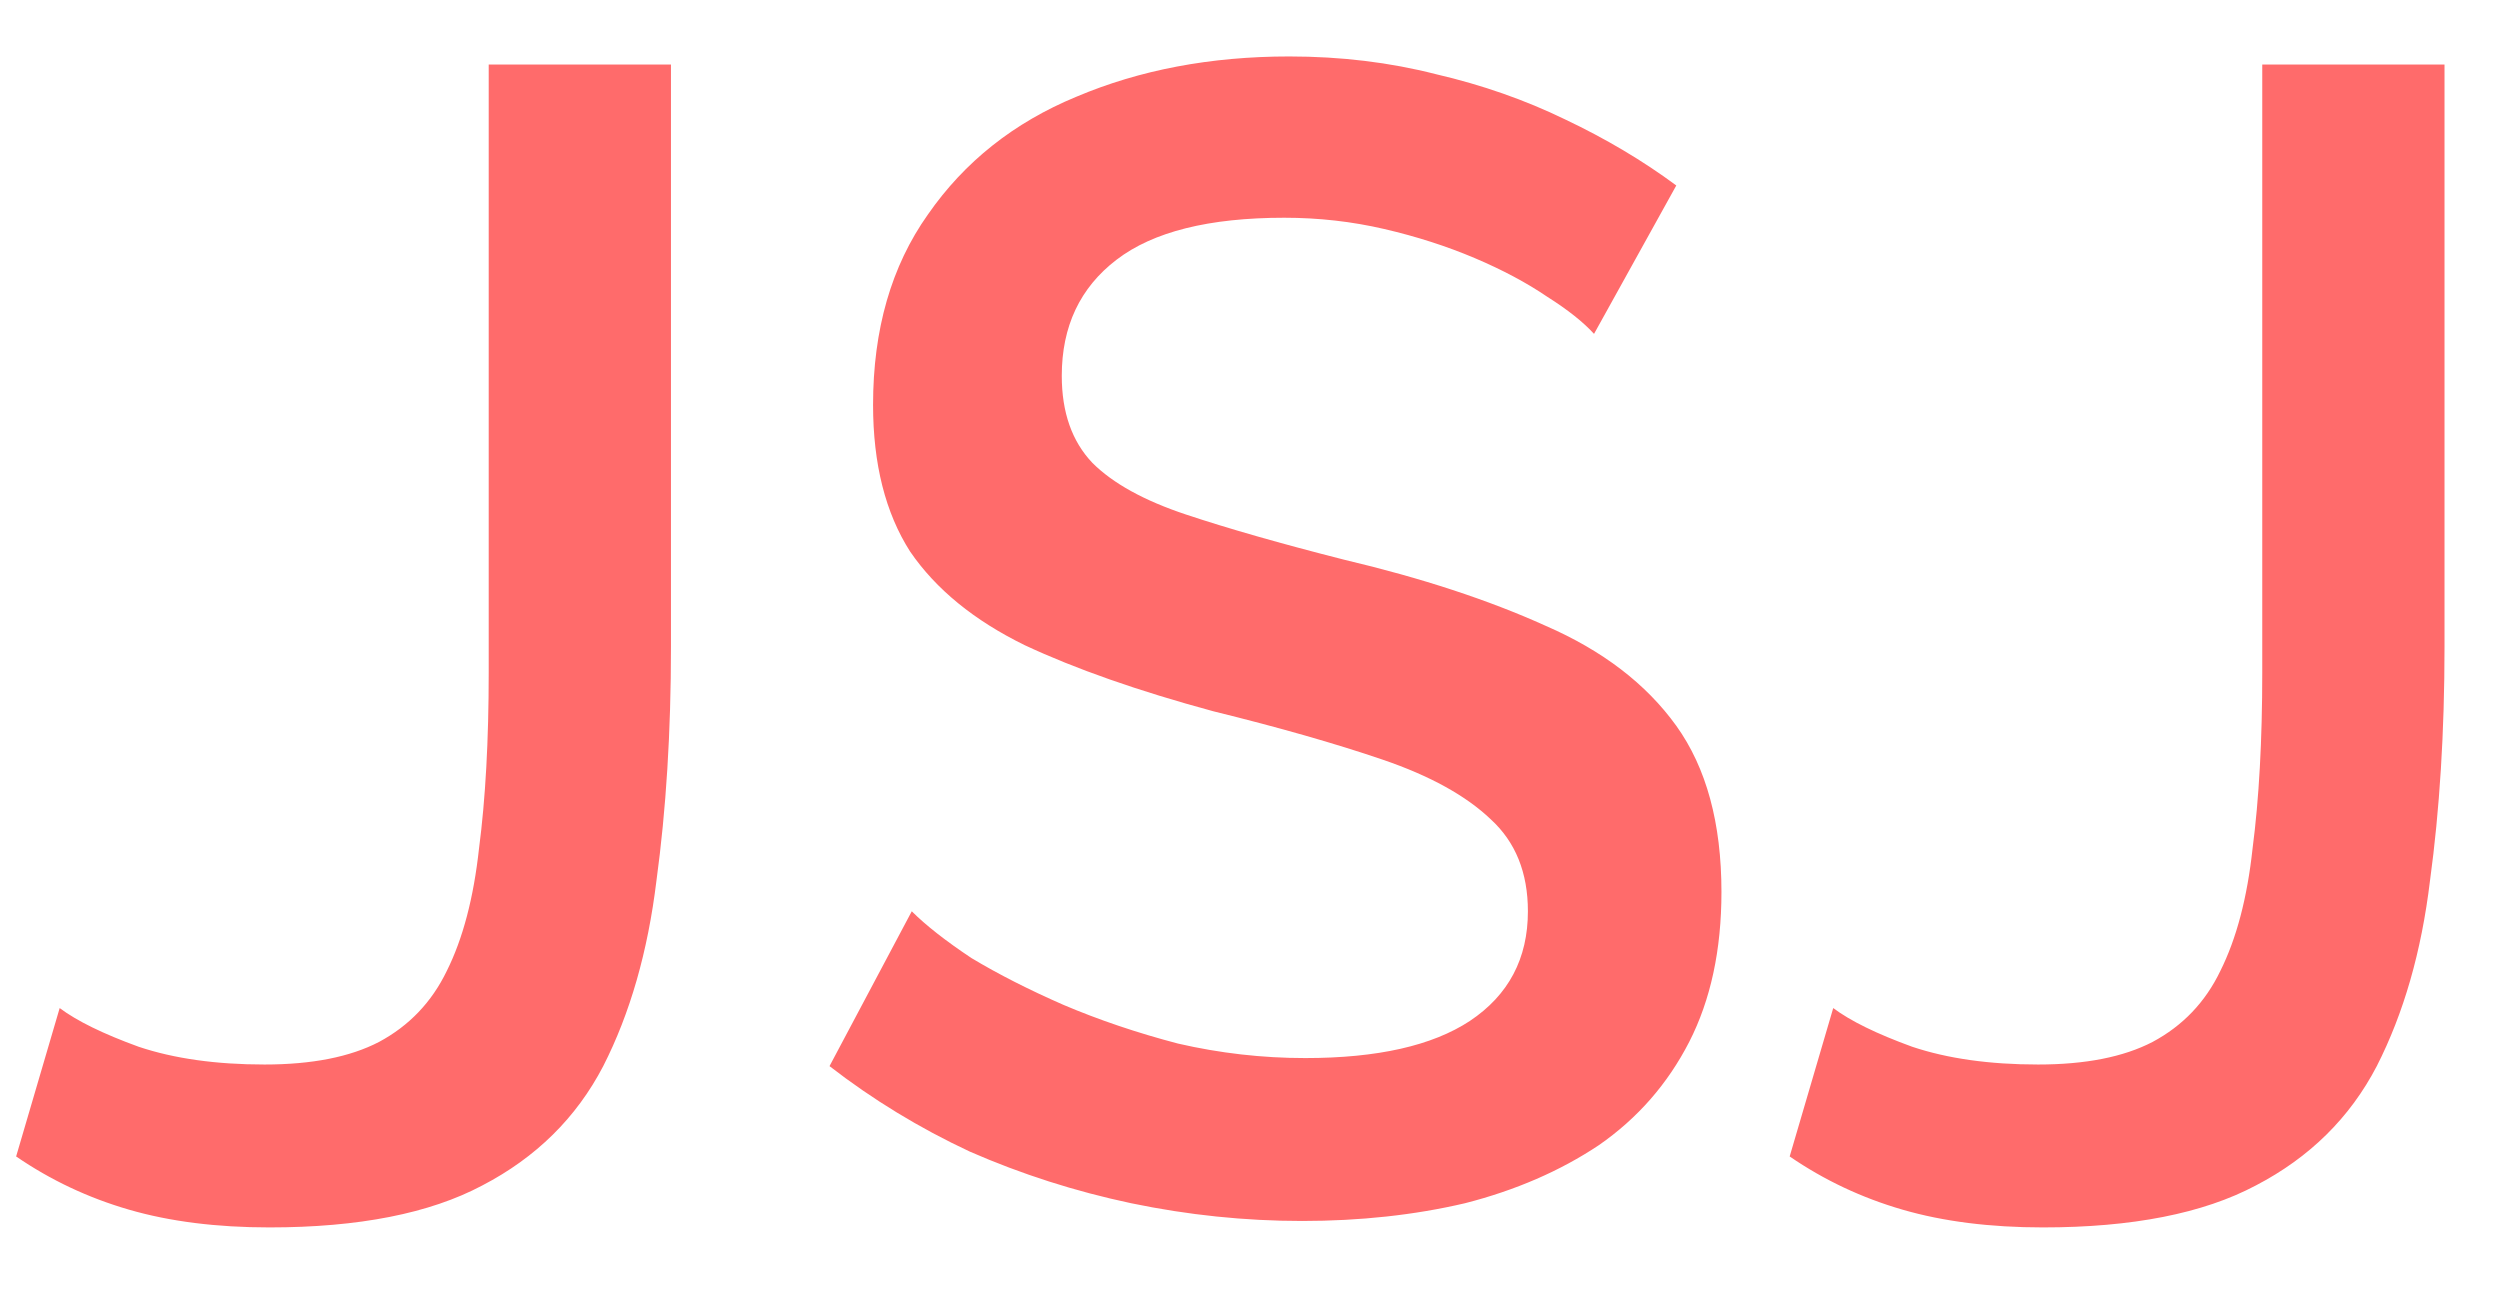
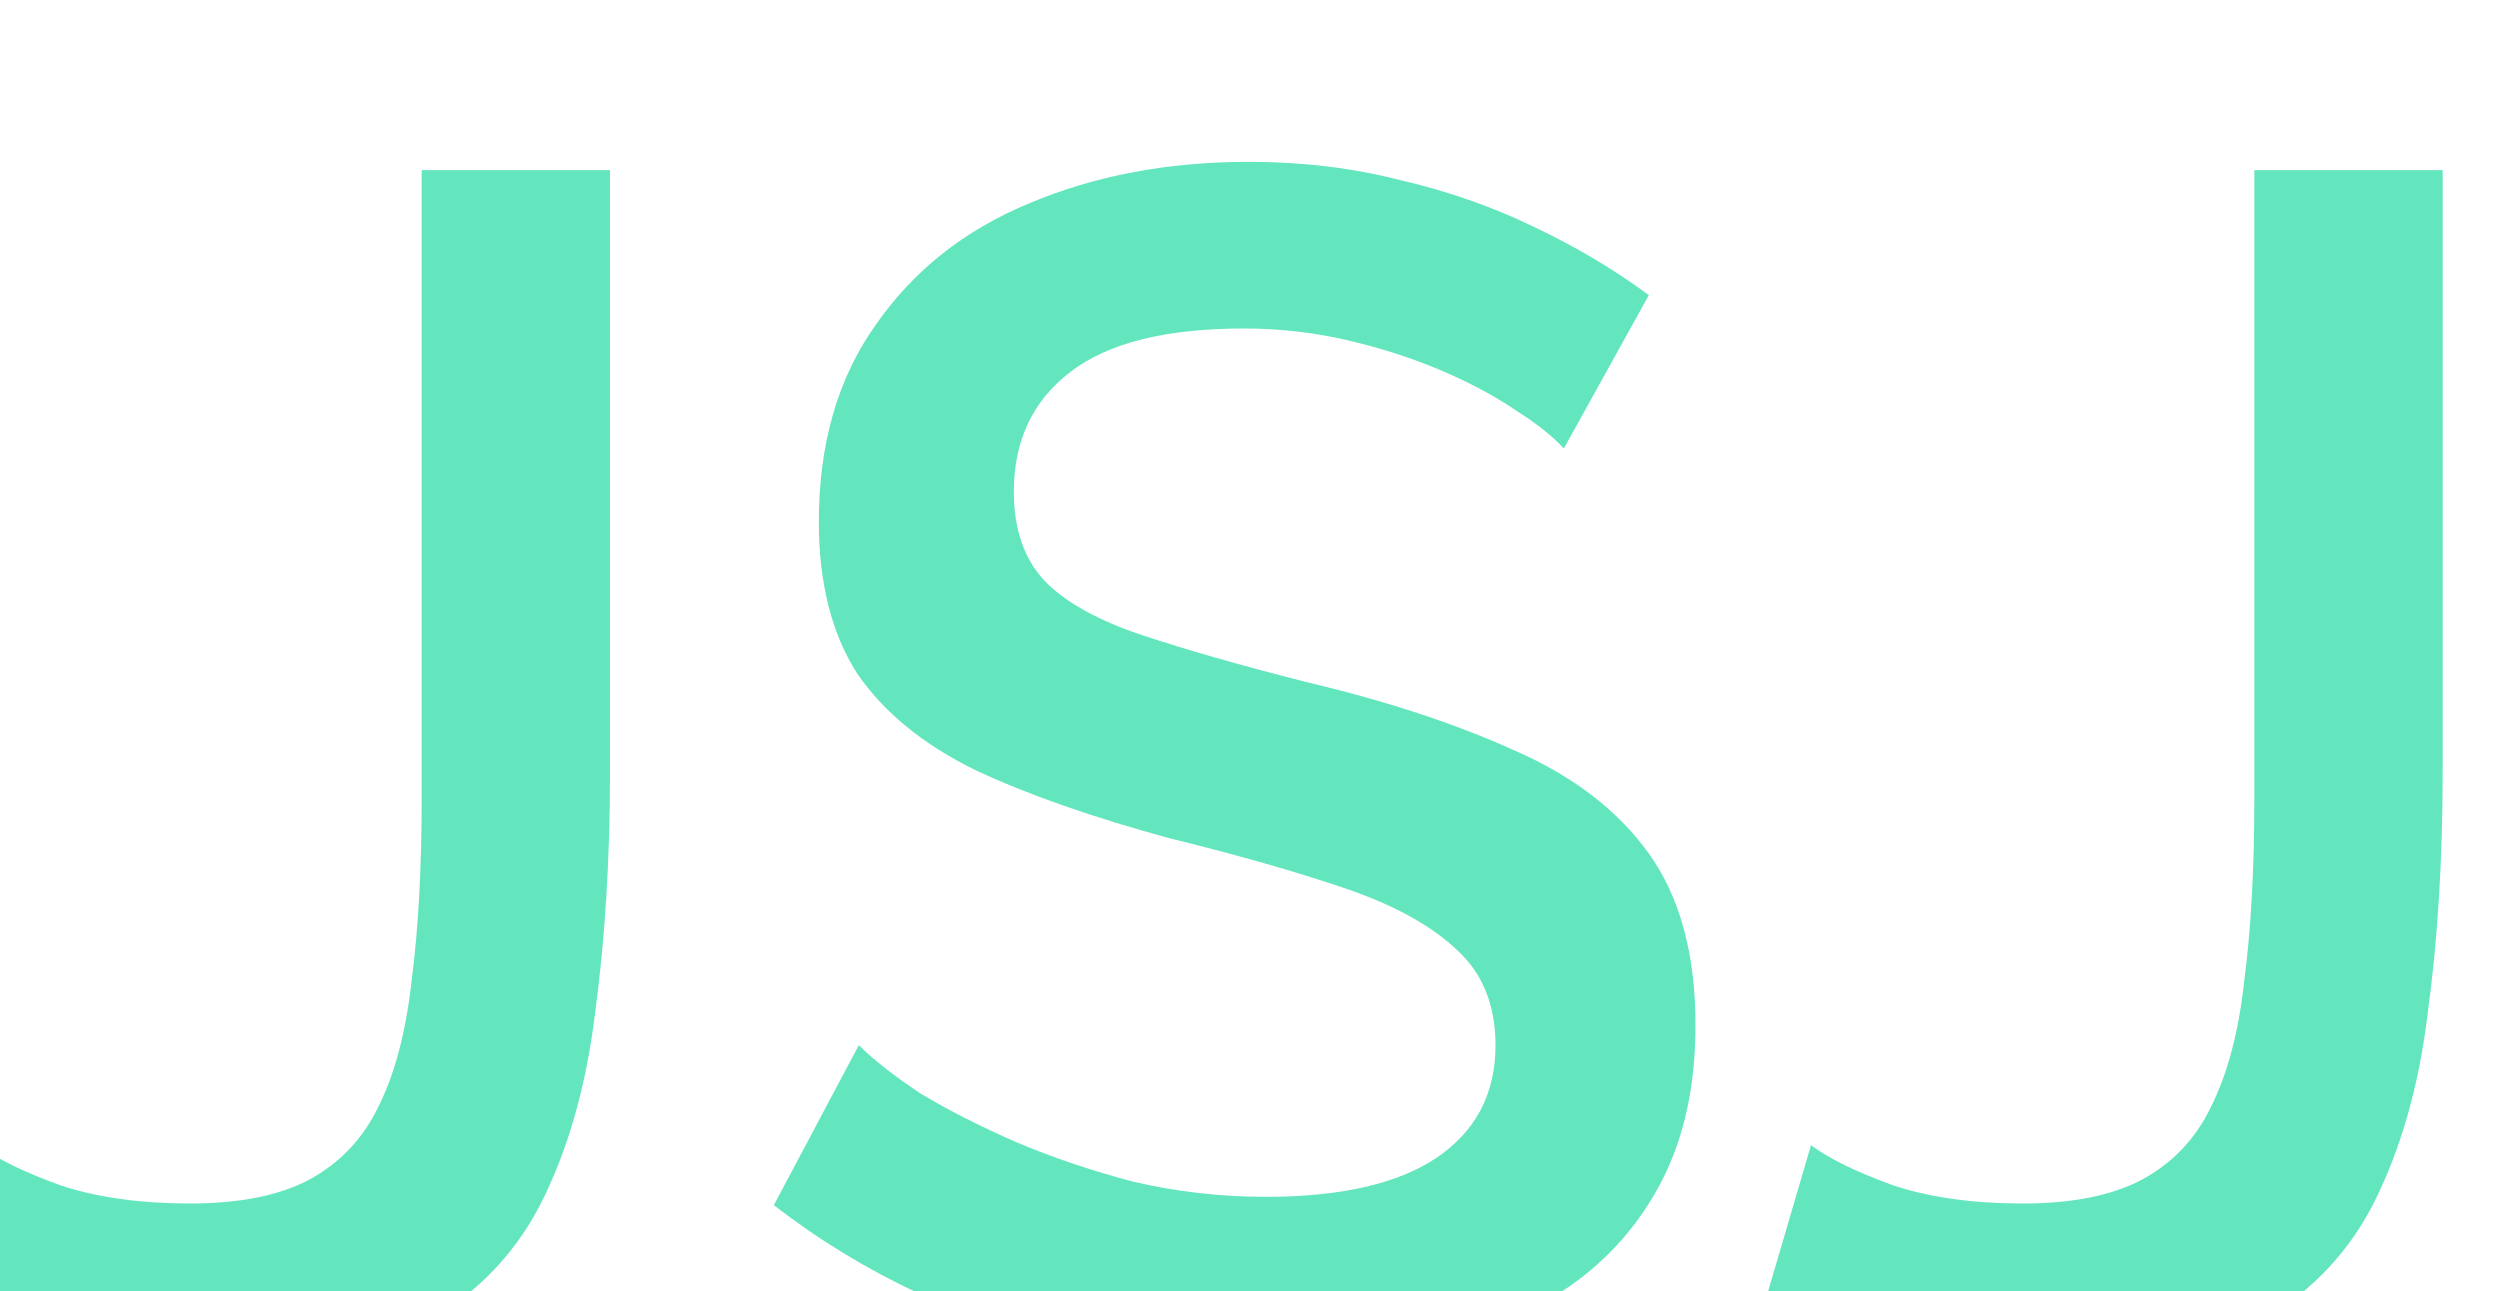
- <svg xmlns="http://www.w3.org/2000/svg" width="31" height="16" viewBox="0 0 31 16" fill="none">
-   <path d="M0.74 12.5C0.953 12.66 1.28 12.82 1.72 12.98C2.16 13.127 2.68 13.2 3.28 13.2C3.867 13.2 4.34 13.107 4.7 12.92C5.073 12.72 5.353 12.427 5.54 12.04C5.74 11.64 5.873 11.133 5.94 10.52C6.02 9.907 6.06 9.18 6.06 8.34V0.8H8.32V8.02C8.32 9.073 8.26 10.04 8.14 10.92C8.033 11.8 7.813 12.567 7.48 13.22C7.147 13.86 6.647 14.353 5.98 14.7C5.327 15.047 4.447 15.22 3.34 15.22C2.687 15.22 2.107 15.147 1.6 15C1.093 14.853 0.627 14.633 0.2 14.34L0.74 12.5ZM19.766 4.14C19.632 3.993 19.439 3.84 19.186 3.68C18.932 3.507 18.632 3.347 18.286 3.2C17.939 3.053 17.566 2.933 17.166 2.84C16.766 2.747 16.352 2.7 15.926 2.7C14.992 2.7 14.299 2.873 13.846 3.22C13.392 3.567 13.166 4.047 13.166 4.66C13.166 5.113 13.292 5.473 13.546 5.74C13.799 5.993 14.186 6.207 14.706 6.38C15.226 6.553 15.879 6.74 16.666 6.94C17.626 7.167 18.459 7.44 19.166 7.76C19.872 8.067 20.412 8.48 20.786 9C21.159 9.52 21.346 10.207 21.346 11.06C21.346 11.78 21.212 12.4 20.946 12.92C20.679 13.44 20.306 13.867 19.826 14.2C19.346 14.52 18.792 14.76 18.166 14.92C17.539 15.067 16.866 15.14 16.146 15.14C15.439 15.14 14.732 15.067 14.026 14.92C13.332 14.773 12.666 14.56 12.026 14.28C11.399 13.987 10.819 13.633 10.286 13.22L11.306 11.3C11.479 11.473 11.726 11.667 12.046 11.88C12.379 12.08 12.759 12.273 13.186 12.46C13.626 12.647 14.099 12.807 14.606 12.94C15.126 13.06 15.652 13.12 16.186 13.12C17.079 13.12 17.759 12.967 18.226 12.66C18.706 12.34 18.946 11.887 18.946 11.3C18.946 10.82 18.792 10.44 18.486 10.16C18.179 9.867 17.732 9.62 17.146 9.42C16.559 9.22 15.859 9.02 15.046 8.82C14.112 8.567 13.332 8.293 12.706 8C12.079 7.693 11.606 7.307 11.286 6.84C10.979 6.36 10.826 5.753 10.826 5.02C10.826 4.087 11.052 3.3 11.506 2.66C11.959 2.007 12.572 1.52 13.346 1.2C14.132 0.867 15.012 0.7 15.986 0.7C16.626 0.7 17.232 0.773 17.806 0.92C18.379 1.053 18.912 1.24 19.406 1.48C19.912 1.72 20.372 1.993 20.786 2.3L19.766 4.14ZM22.732 12.5C22.945 12.66 23.272 12.82 23.712 12.98C24.152 13.127 24.672 13.2 25.272 13.2C25.859 13.2 26.332 13.107 26.692 12.92C27.066 12.72 27.346 12.427 27.532 12.04C27.732 11.64 27.866 11.133 27.932 10.52C28.012 9.907 28.052 9.18 28.052 8.34V0.8H30.312V8.02C30.312 9.073 30.252 10.04 30.132 10.92C30.026 11.8 29.805 12.567 29.472 13.22C29.139 13.86 28.639 14.353 27.972 14.7C27.319 15.047 26.439 15.22 25.332 15.22C24.679 15.22 24.099 15.147 23.592 15C23.085 14.853 22.619 14.633 22.192 14.34L22.732 12.5Z" fill="#FF6B6B" />
+ <svg xmlns="http://www.w3.org/2000/svg" width="31" height="16" viewBox="1 0 30 13" fill="none">
+   <path d="M0.74 12.5C0.953 12.66 1.28 12.82 1.72 12.98C2.16 13.127 2.68 13.2 3.28 13.2C3.867 13.2 4.34 13.107 4.7 12.92C5.073 12.72 5.353 12.427 5.54 12.04C5.74 11.64 5.873 11.133 5.94 10.52C6.02 9.907 6.06 9.18 6.06 8.34V0.8H8.32V8.02C8.32 9.073 8.26 10.04 8.14 10.92C8.033 11.8 7.813 12.567 7.48 13.22C7.147 13.86 6.647 14.353 5.98 14.7C5.327 15.047 4.447 15.22 3.34 15.22C2.687 15.22 2.107 15.147 1.6 15C1.093 14.853 0.627 14.633 0.2 14.34L0.74 12.5ZM19.766 4.14C19.632 3.993 19.439 3.84 19.186 3.68C18.932 3.507 18.632 3.347 18.286 3.2C17.939 3.053 17.566 2.933 17.166 2.84C16.766 2.747 16.352 2.7 15.926 2.7C14.992 2.7 14.299 2.873 13.846 3.22C13.392 3.567 13.166 4.047 13.166 4.66C13.166 5.113 13.292 5.473 13.546 5.74C13.799 5.993 14.186 6.207 14.706 6.38C15.226 6.553 15.879 6.74 16.666 6.94C17.626 7.167 18.459 7.44 19.166 7.76C19.872 8.067 20.412 8.48 20.786 9C21.159 9.52 21.346 10.207 21.346 11.06C21.346 11.78 21.212 12.4 20.946 12.92C20.679 13.44 20.306 13.867 19.826 14.2C19.346 14.52 18.792 14.76 18.166 14.92C17.539 15.067 16.866 15.14 16.146 15.14C15.439 15.14 14.732 15.067 14.026 14.92C13.332 14.773 12.666 14.56 12.026 14.28C11.399 13.987 10.819 13.633 10.286 13.22L11.306 11.3C11.479 11.473 11.726 11.667 12.046 11.88C12.379 12.08 12.759 12.273 13.186 12.46C13.626 12.647 14.099 12.807 14.606 12.94C15.126 13.06 15.652 13.12 16.186 13.12C17.079 13.12 17.759 12.967 18.226 12.66C18.706 12.34 18.946 11.887 18.946 11.3C18.946 10.82 18.792 10.44 18.486 10.16C18.179 9.867 17.732 9.62 17.146 9.42C16.559 9.22 15.859 9.02 15.046 8.82C14.112 8.567 13.332 8.293 12.706 8C12.079 7.693 11.606 7.307 11.286 6.84C10.979 6.36 10.826 5.753 10.826 5.02C10.826 4.087 11.052 3.3 11.506 2.66C11.959 2.007 12.572 1.52 13.346 1.2C14.132 0.867 15.012 0.7 15.986 0.7C16.626 0.7 17.232 0.773 17.806 0.92C18.379 1.053 18.912 1.24 19.406 1.48C19.912 1.72 20.372 1.993 20.786 2.3L19.766 4.14ZM22.732 12.5C22.945 12.66 23.272 12.82 23.712 12.98C24.152 13.127 24.672 13.2 25.272 13.2C25.859 13.2 26.332 13.107 26.692 12.92C27.066 12.72 27.346 12.427 27.532 12.04C27.732 11.64 27.866 11.133 27.932 10.52C28.012 9.907 28.052 9.18 28.052 8.34V0.8H30.312V8.02C30.312 9.073 30.252 10.04 30.132 10.92C30.026 11.8 29.805 12.567 29.472 13.22C29.139 13.86 28.639 14.353 27.972 14.7C27.319 15.047 26.439 15.22 25.332 15.22C24.679 15.22 24.099 15.147 23.592 15C23.085 14.853 22.619 14.633 22.192 14.34L22.732 12.5Z" fill="#63e6be" />
</svg>
